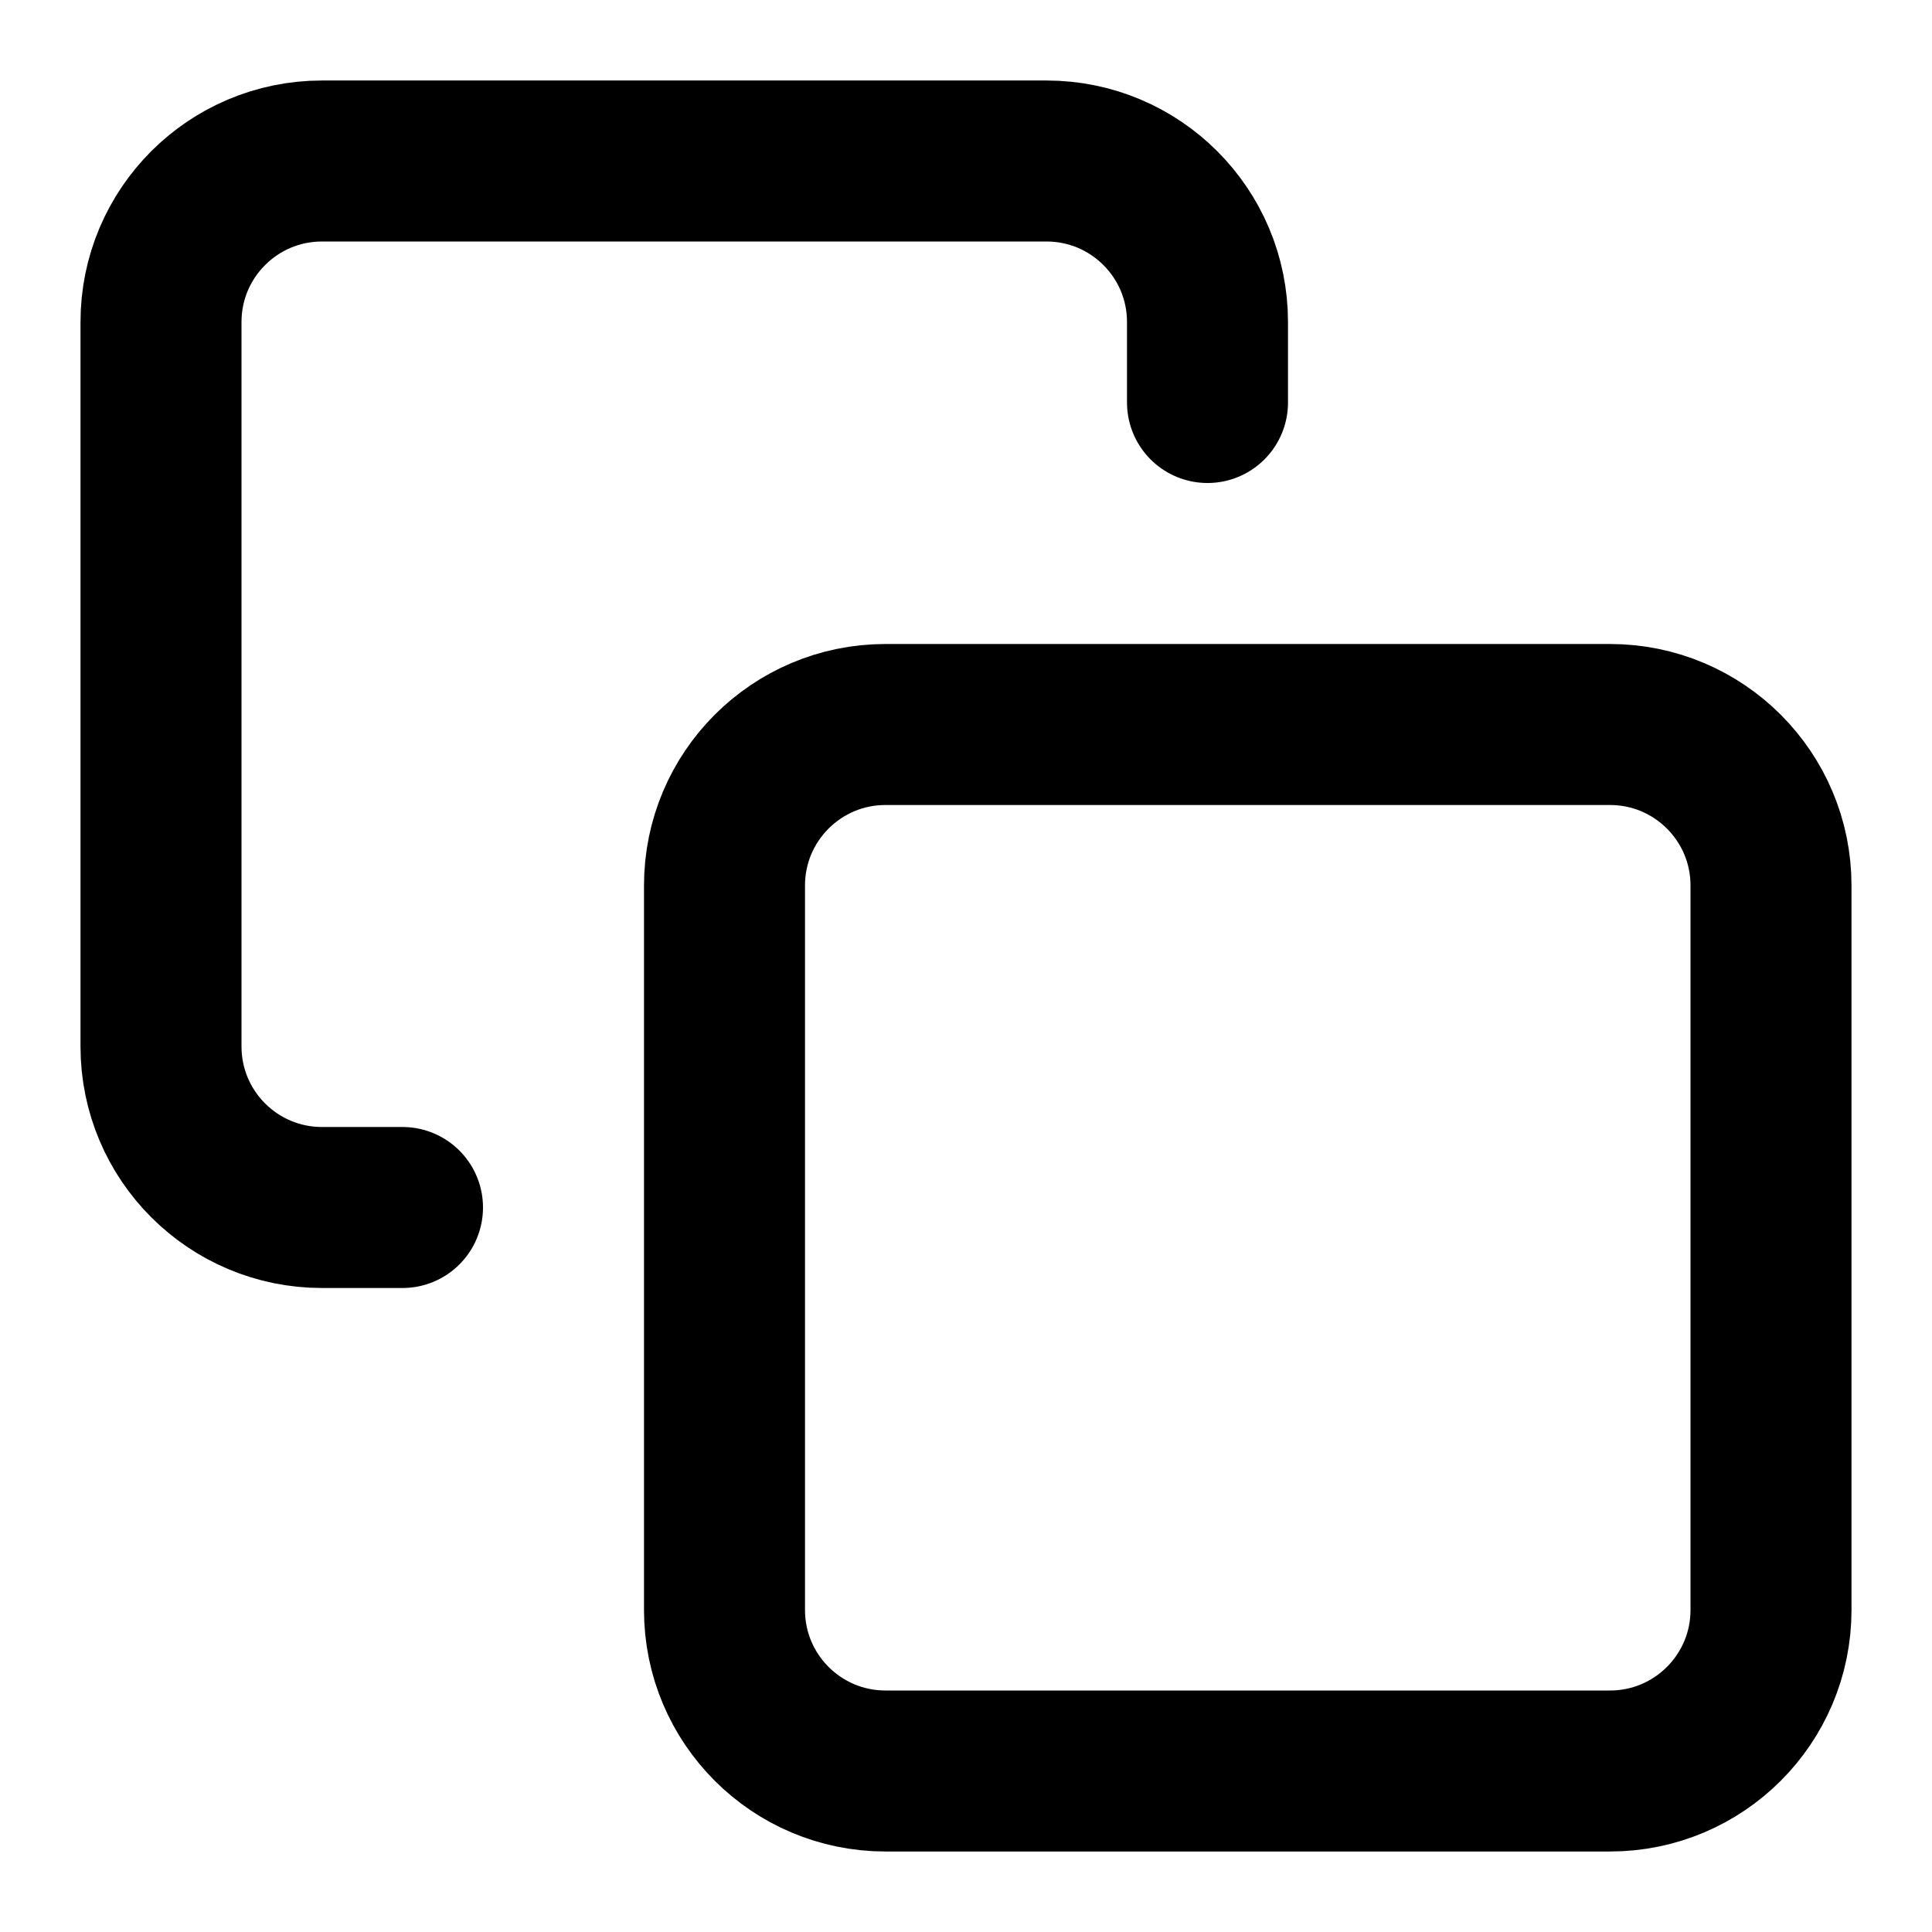
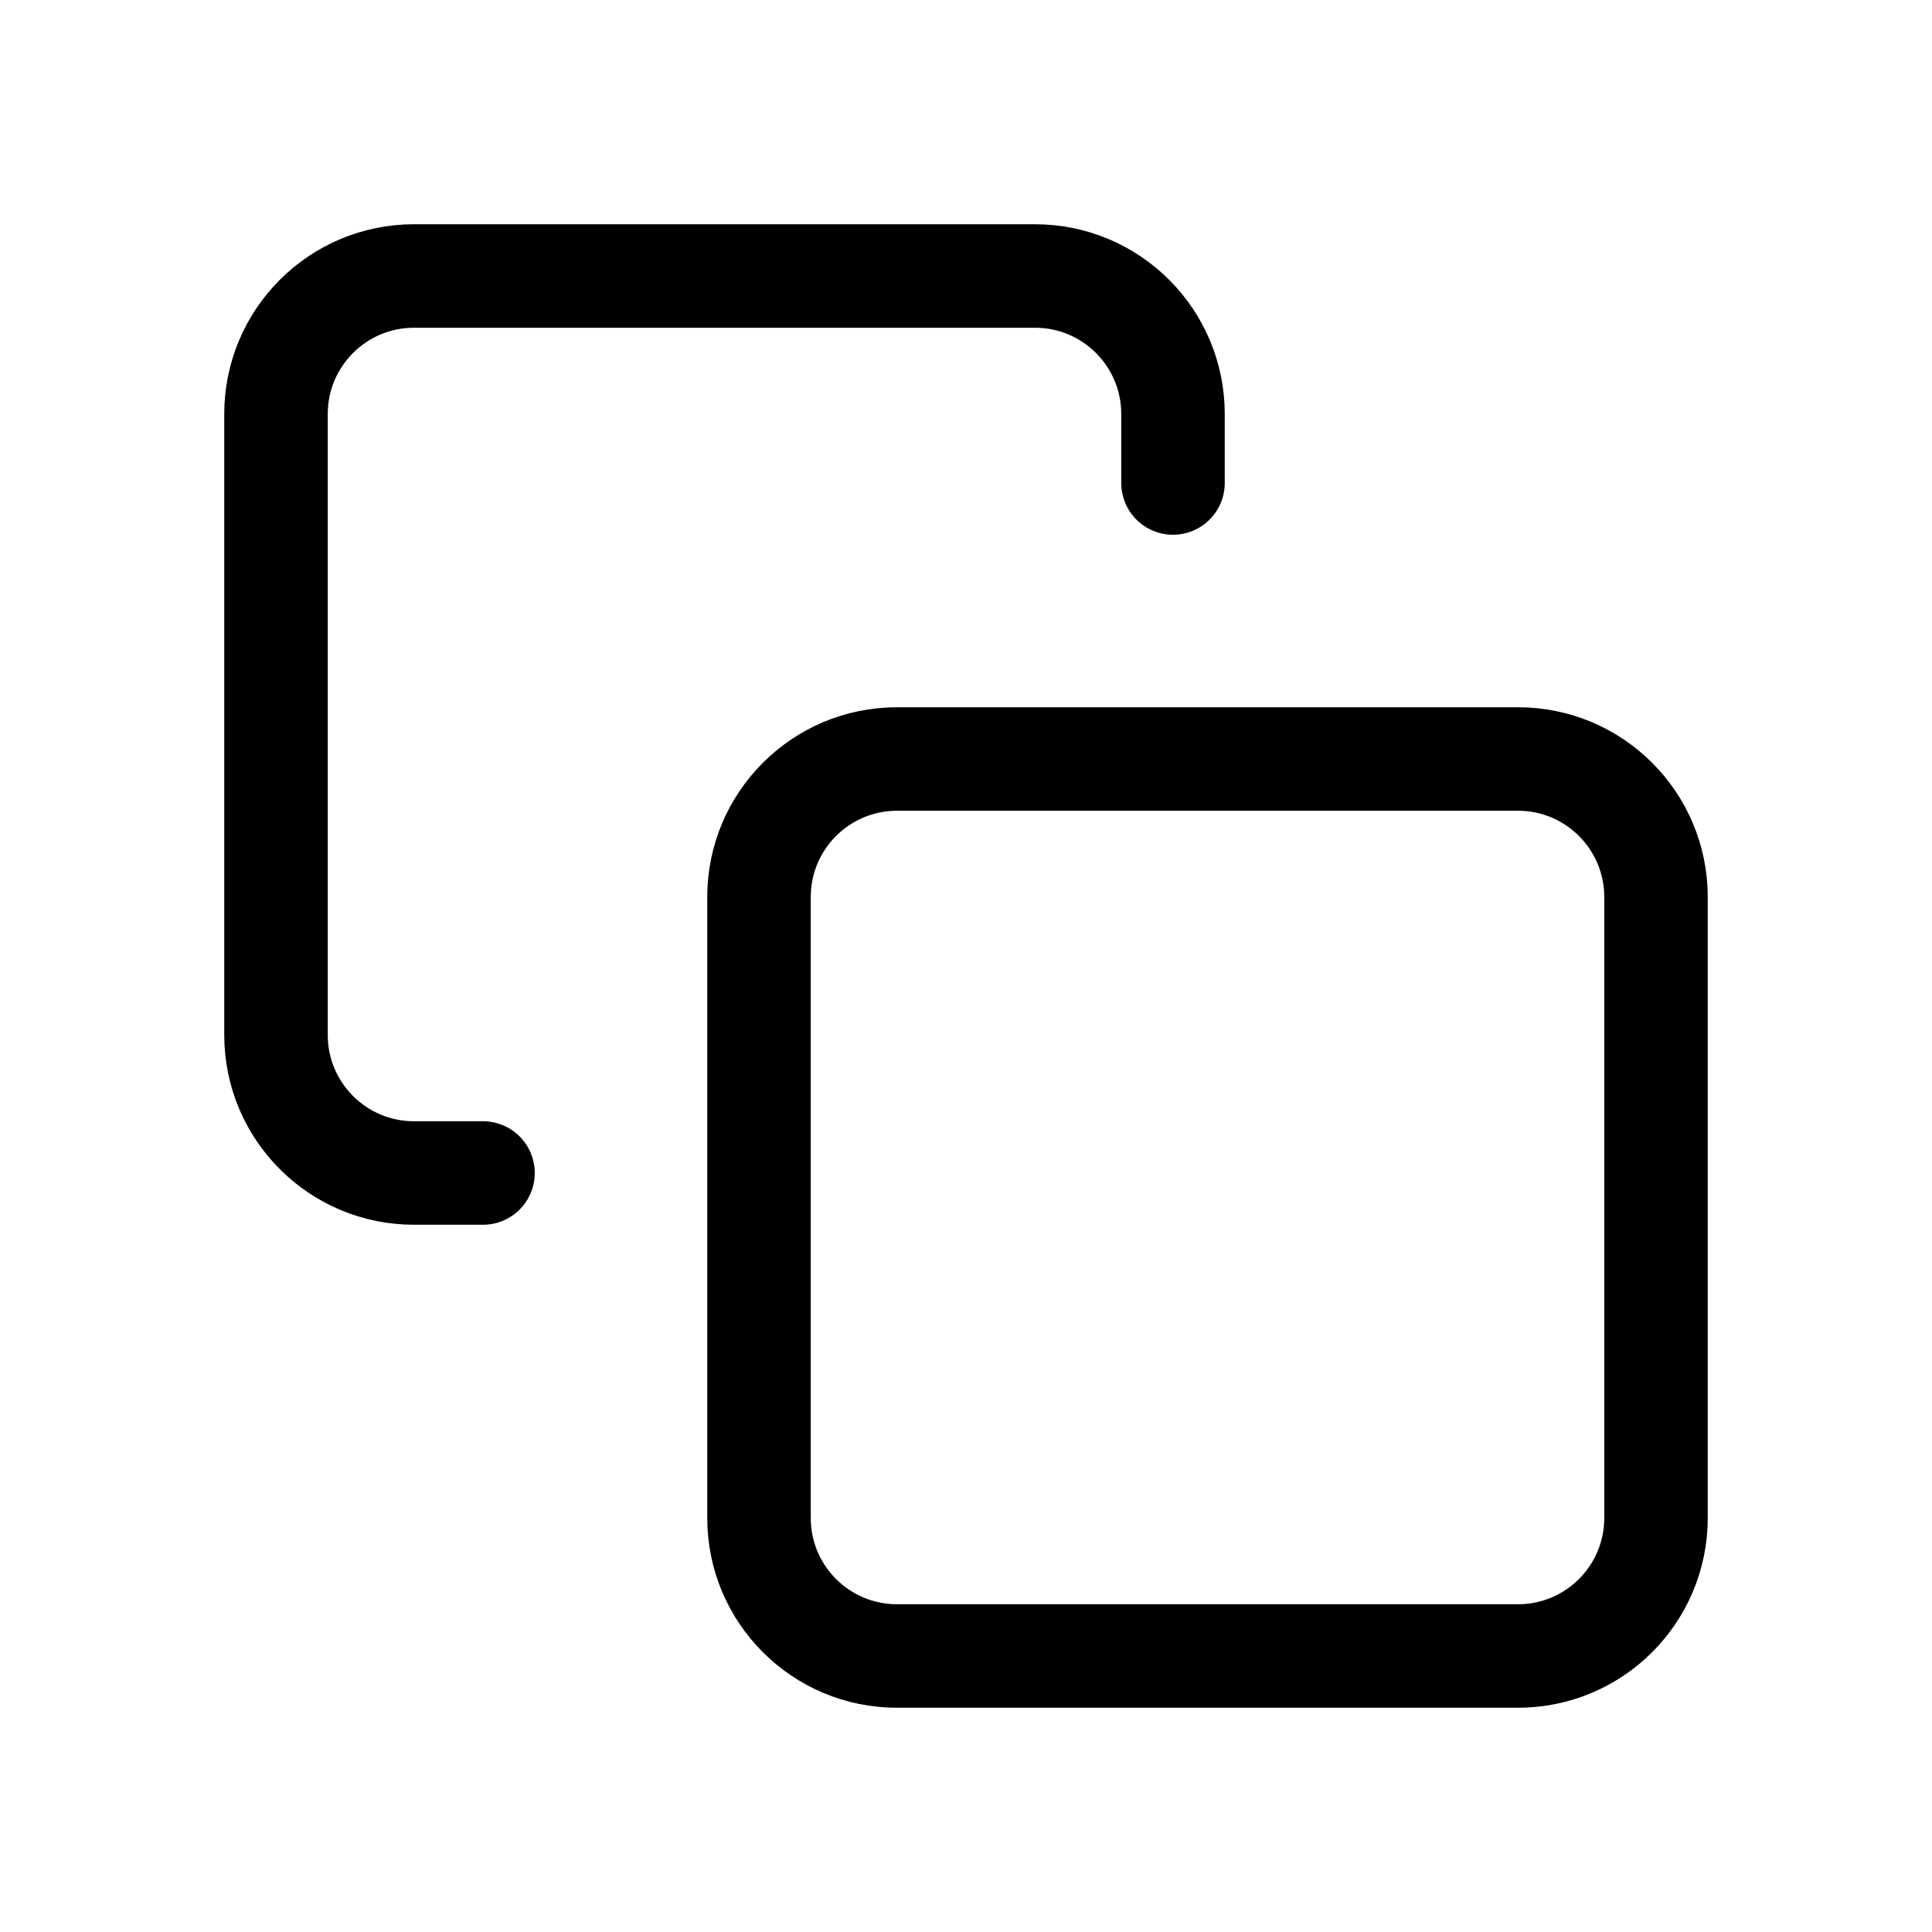
- <svg xmlns="http://www.w3.org/2000/svg" viewBox="0 0 24 24" fill="none" stroke="currentColor" stroke-width="2" stroke-linecap="round" stroke-linejoin="round">
+ <svg xmlns="http://www.w3.org/2000/svg" viewBox="-2 -2 28 28" fill="none" stroke="currentColor" stroke-width="1.5" stroke-linecap="round" stroke-linejoin="round">
  <rect x="9" y="9" width="13" height="13" rx="2" />
  <path d="M5 15H4a2 2 0 0 1-2-2V4a2 2 0 0 1 2-2h9a2 2 0 0 1 2 2v1" />
</svg>
